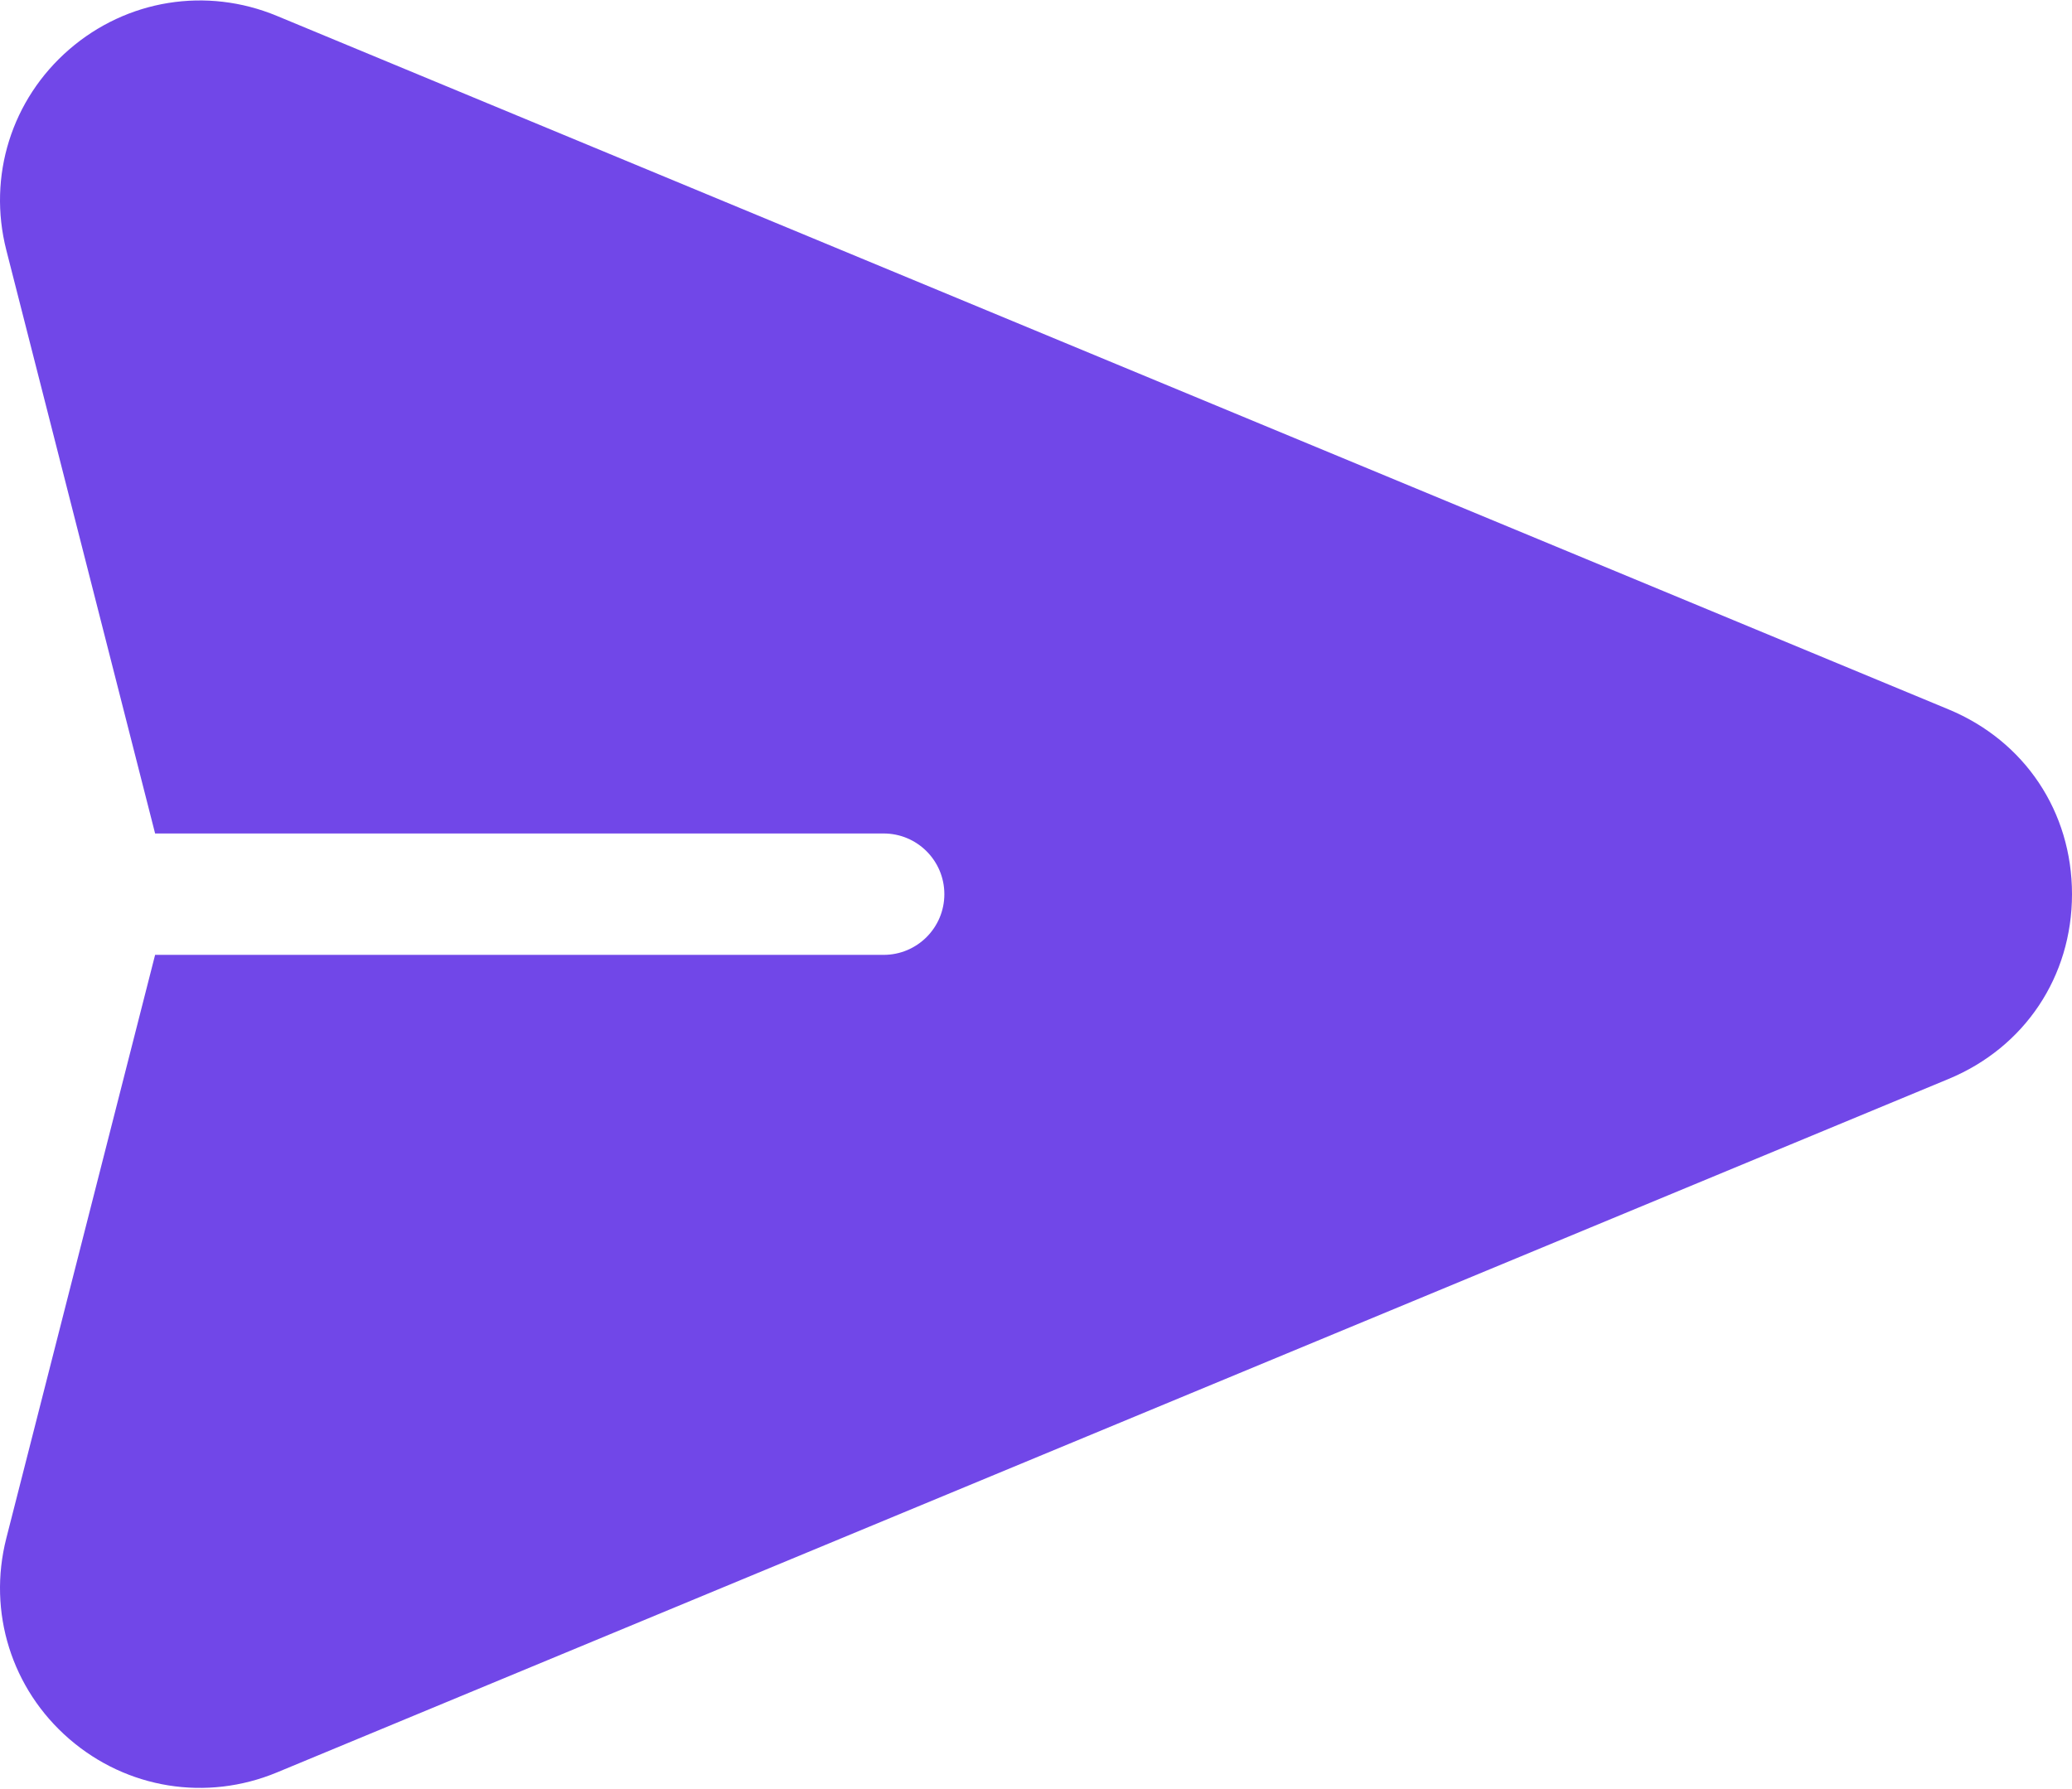
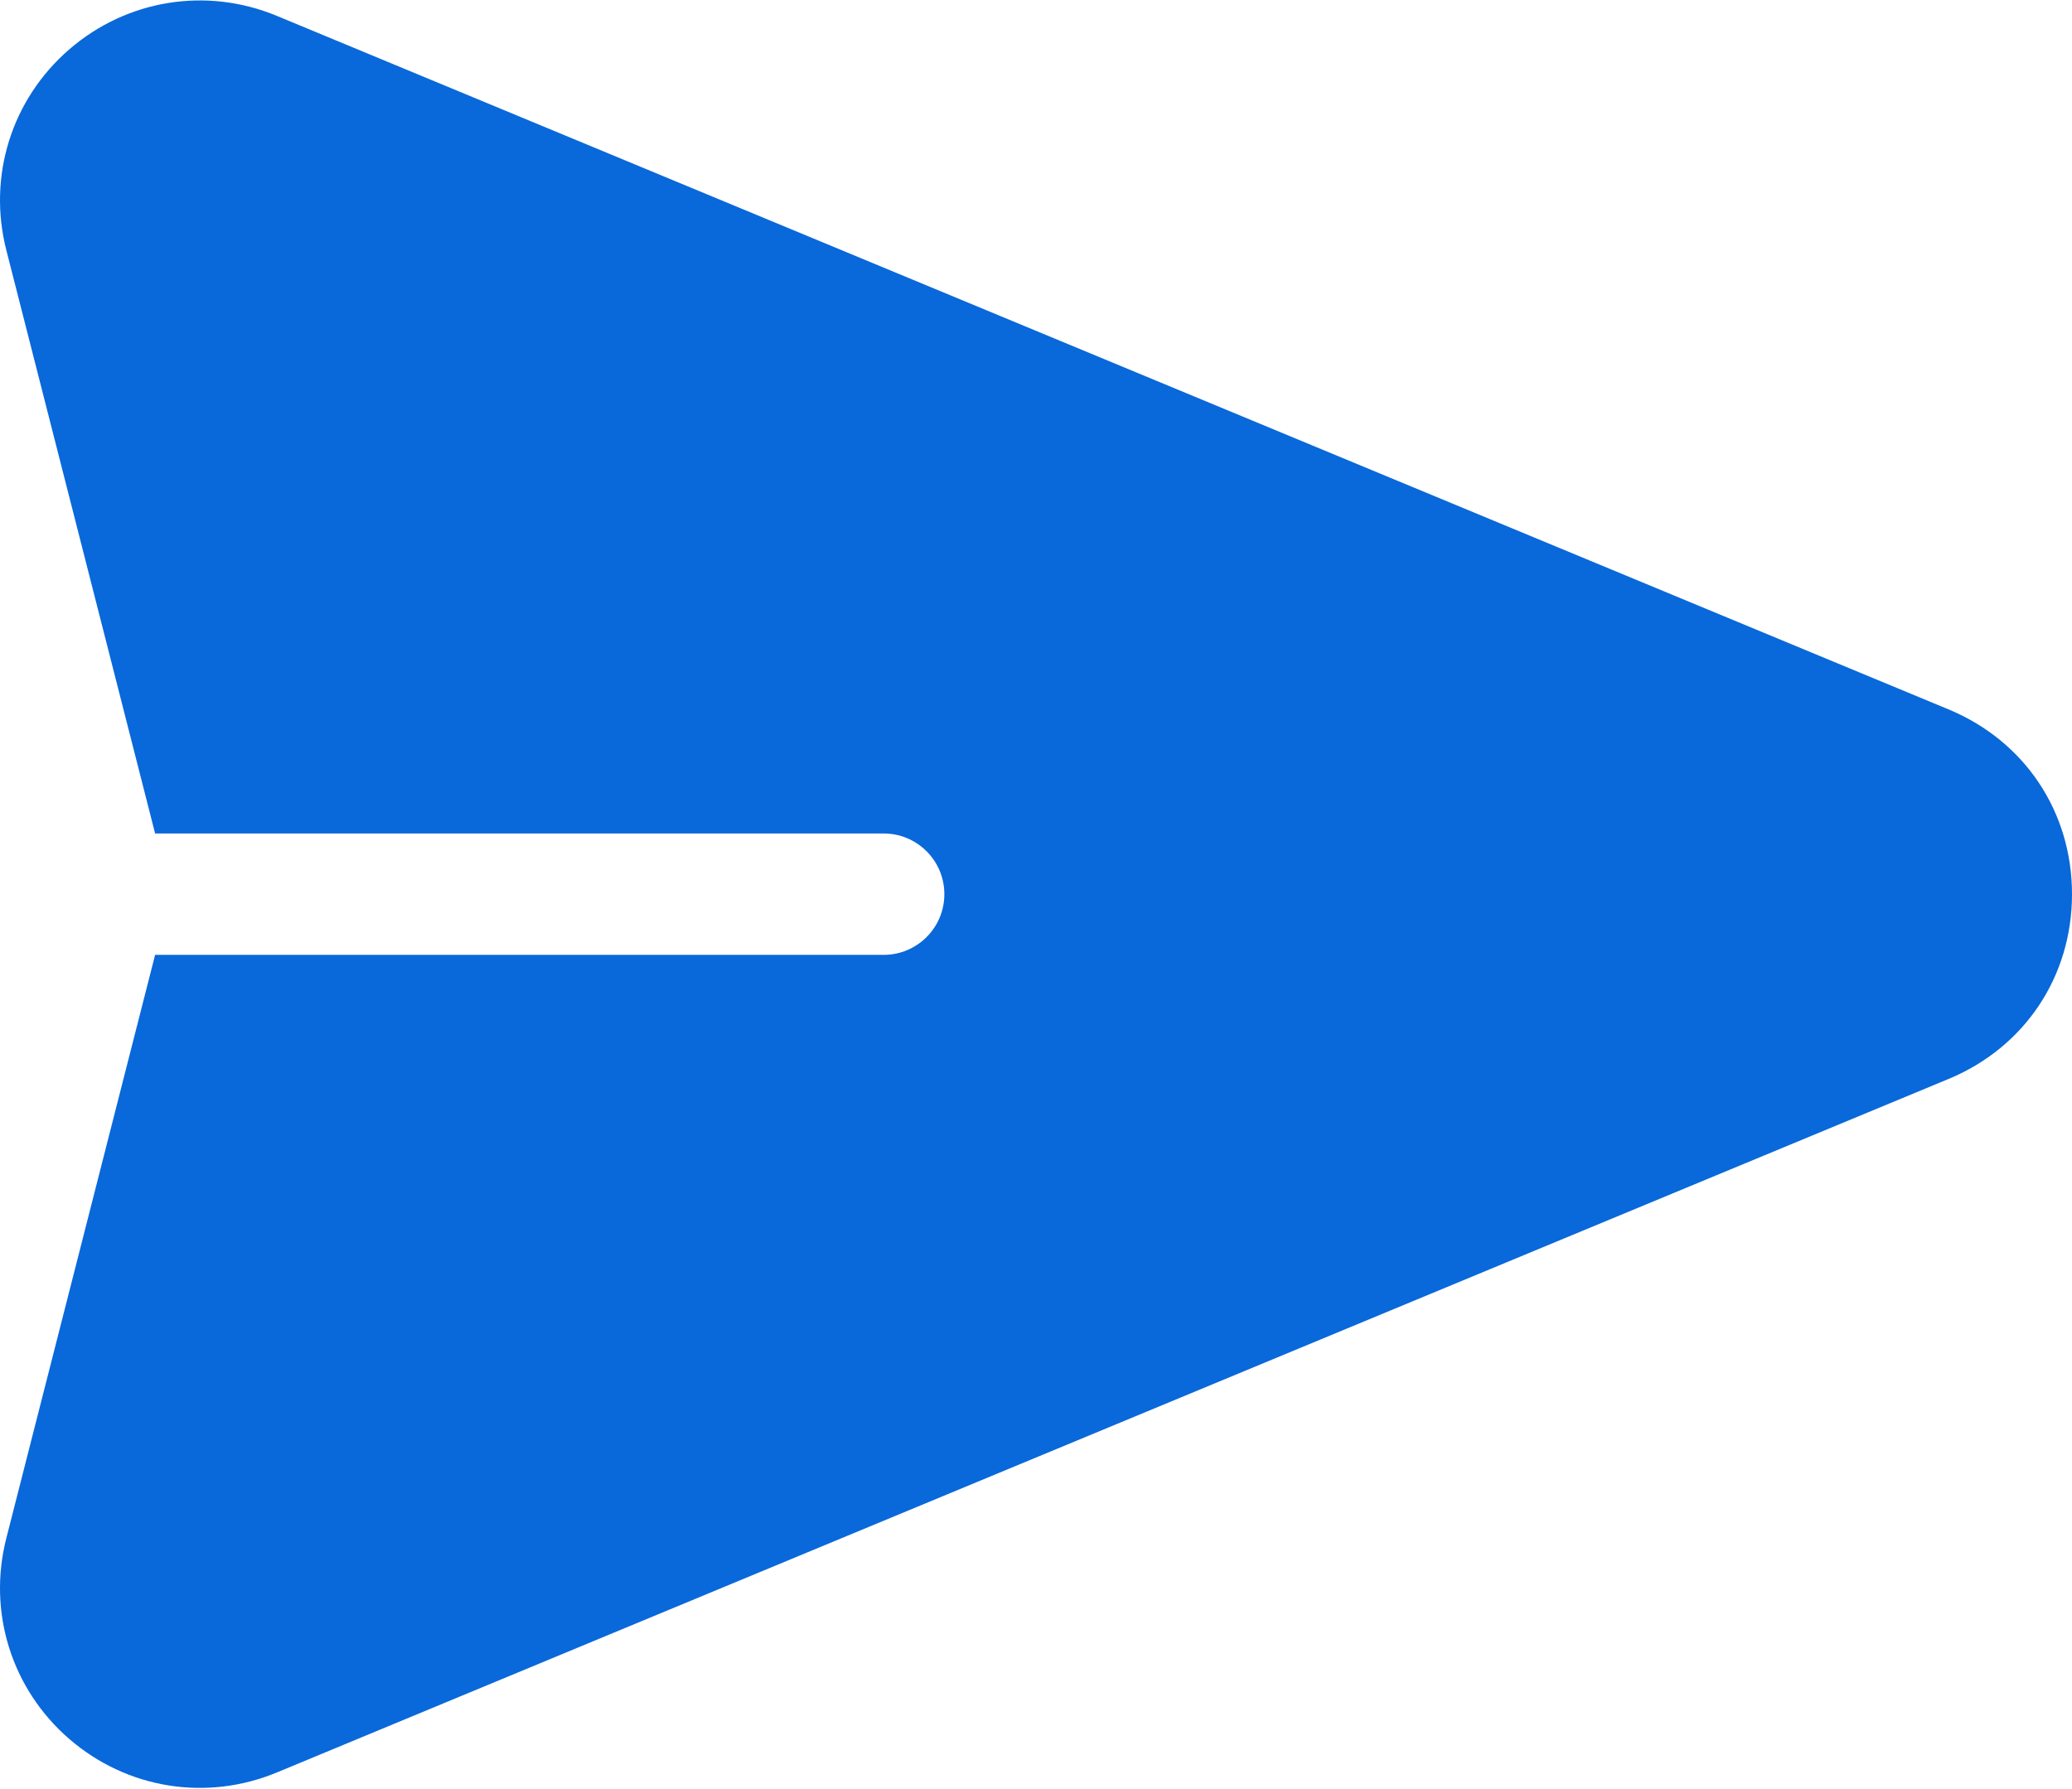
<svg xmlns="http://www.w3.org/2000/svg" viewBox="0 0 512 442" fill="none">
-   <path fill="#7147E8" d="M481.508 175.336 68.414 3.926C51.011-3.296 31.35-.119 17.105 12.213 2.86 24.547-3.098 43.551 1.558 61.808L38.328 206h180.025c8.284 0 15.001 6.716 15.001 15.001 0 8.284-6.716 15.001-15.001 15.001H38.327L1.558 380.193c-4.656 18.258 1.301 37.262 15.547 49.595 14.274 12.357 33.937 15.495 51.31 8.287L481.51 266.666C500.317 258.862 512 241.364 512 221.001s-11.683-37.862-30.492-45.665Z" />
+   <path fill="#0968da" d="M481.508 175.336 68.414 3.926C51.011-3.296 31.35-.119 17.105 12.213 2.86 24.547-3.098 43.551 1.558 61.808L38.328 206h180.025c8.284 0 15.001 6.716 15.001 15.001 0 8.284-6.716 15.001-15.001 15.001H38.327L1.558 380.193c-4.656 18.258 1.301 37.262 15.547 49.595 14.274 12.357 33.937 15.495 51.31 8.287L481.51 266.666C500.317 258.862 512 241.364 512 221.001s-11.683-37.862-30.492-45.665Z" />
</svg>
